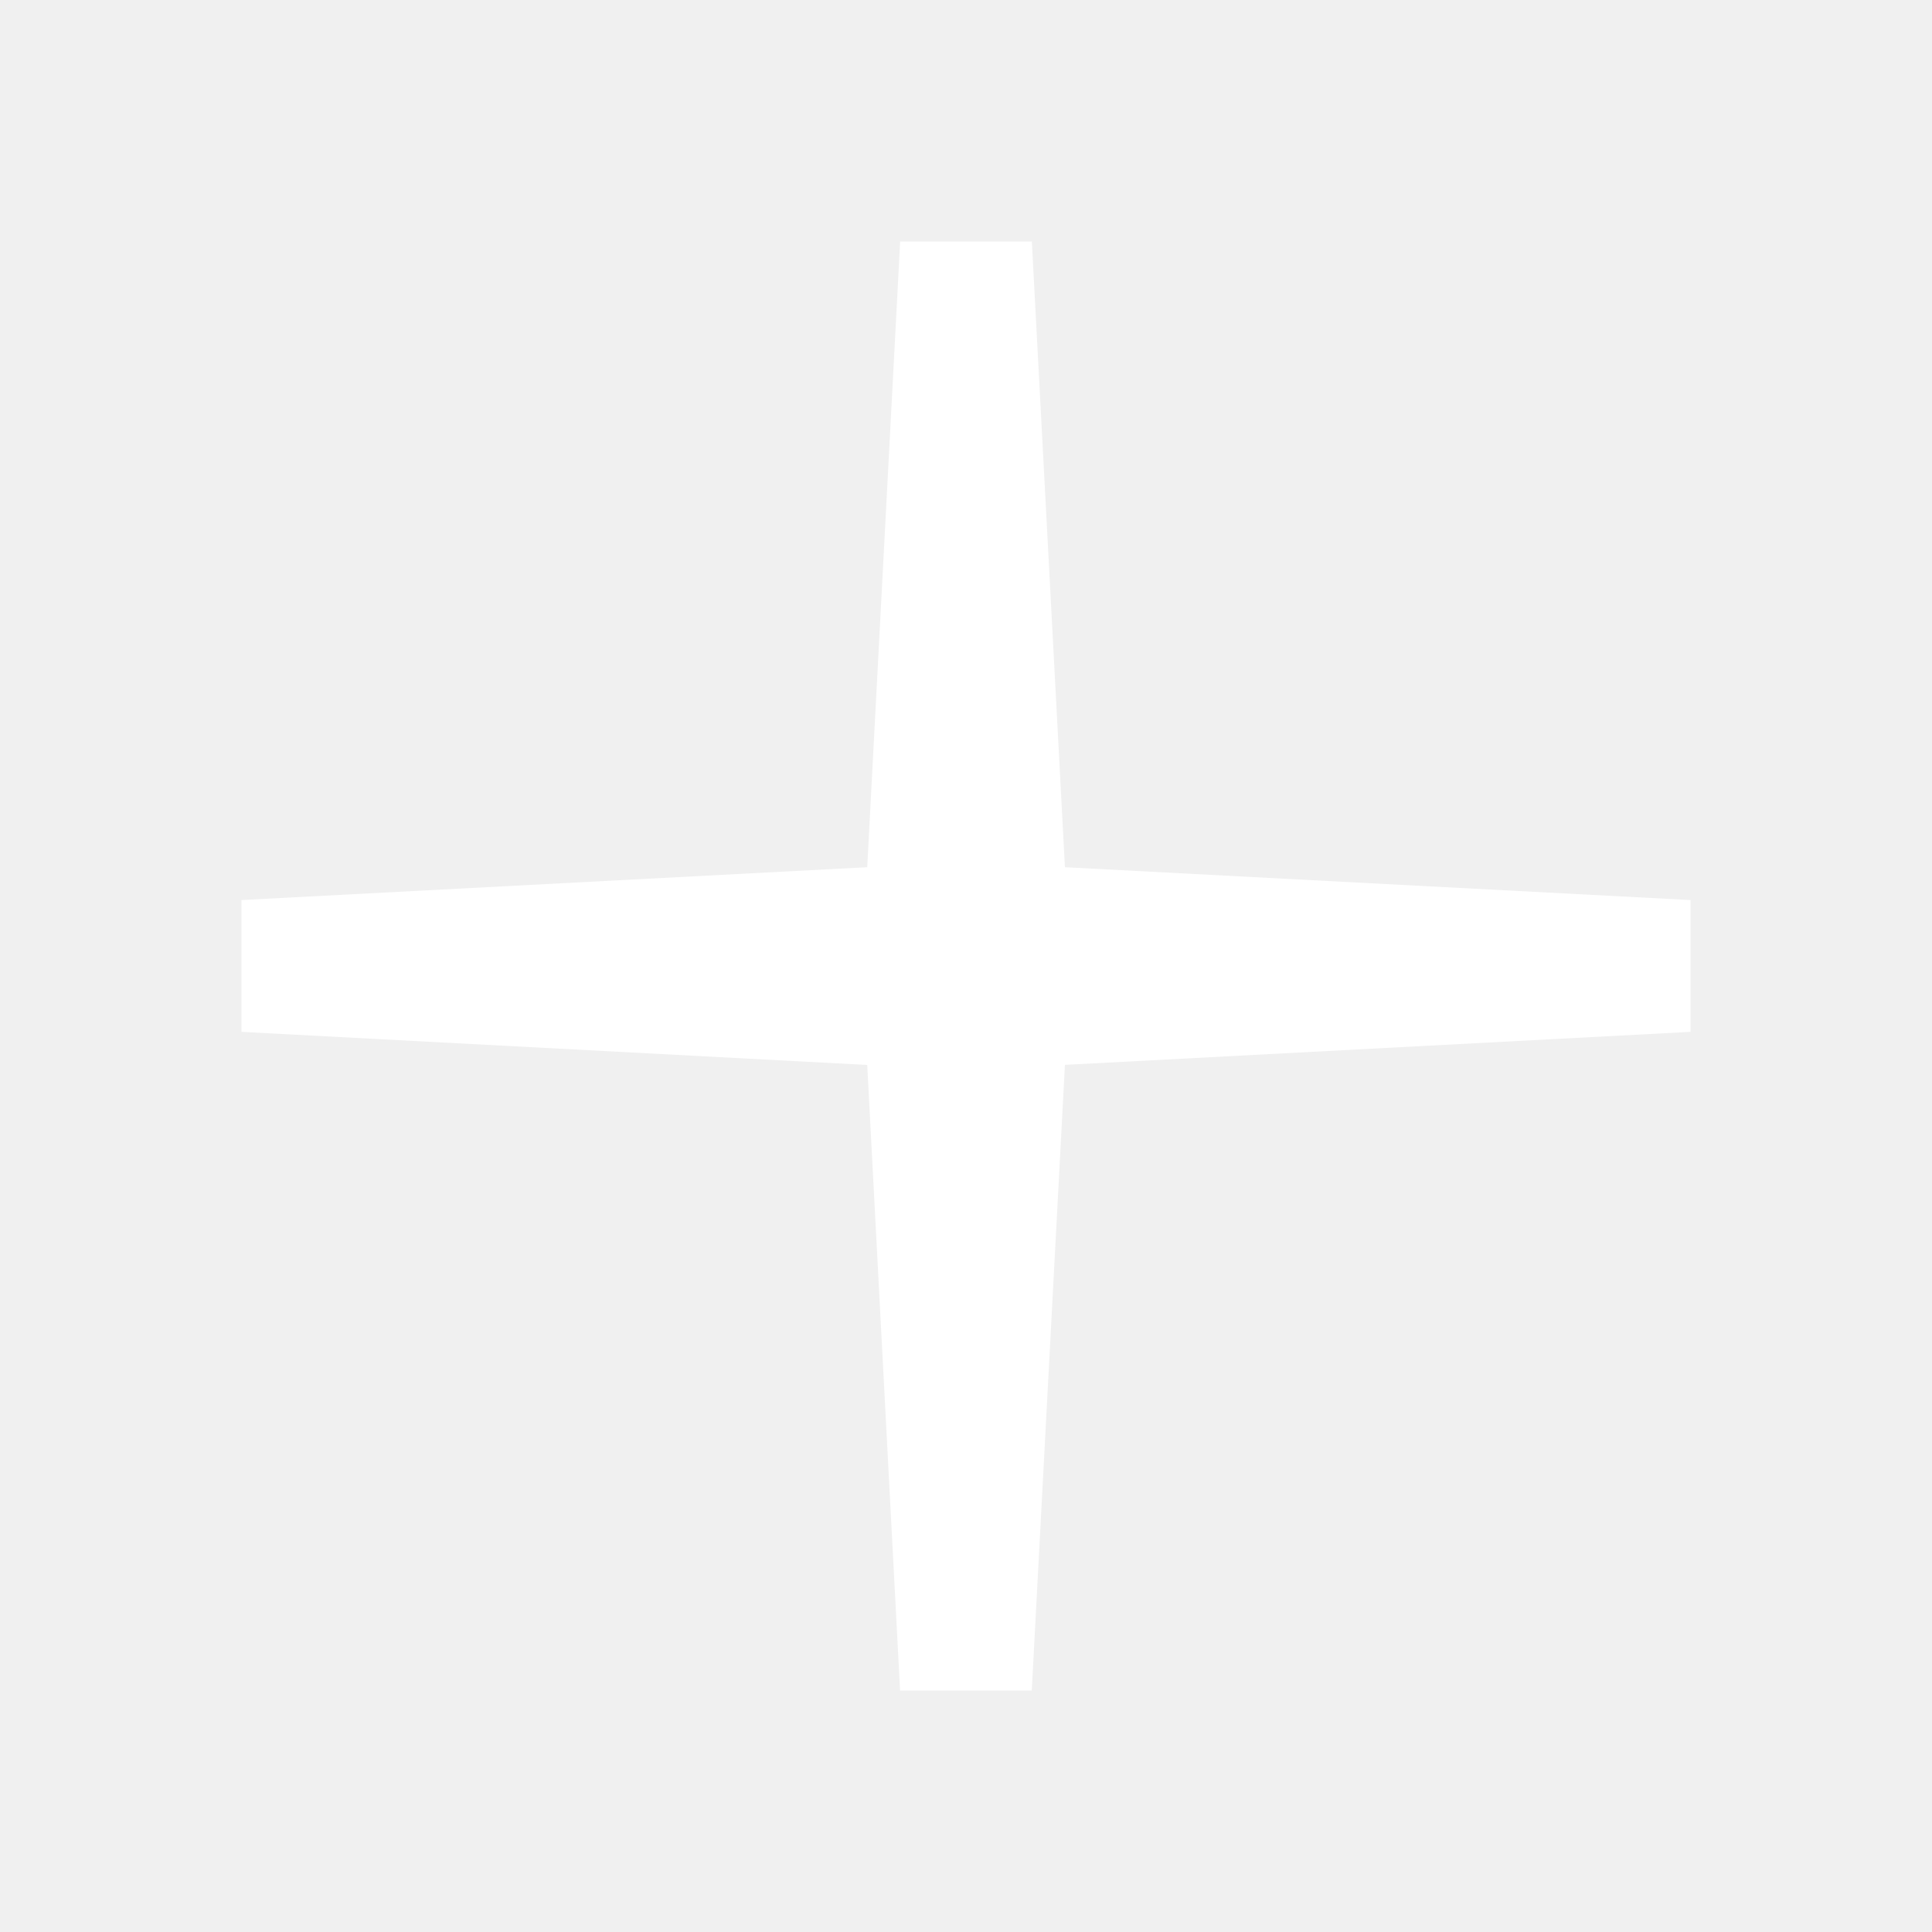
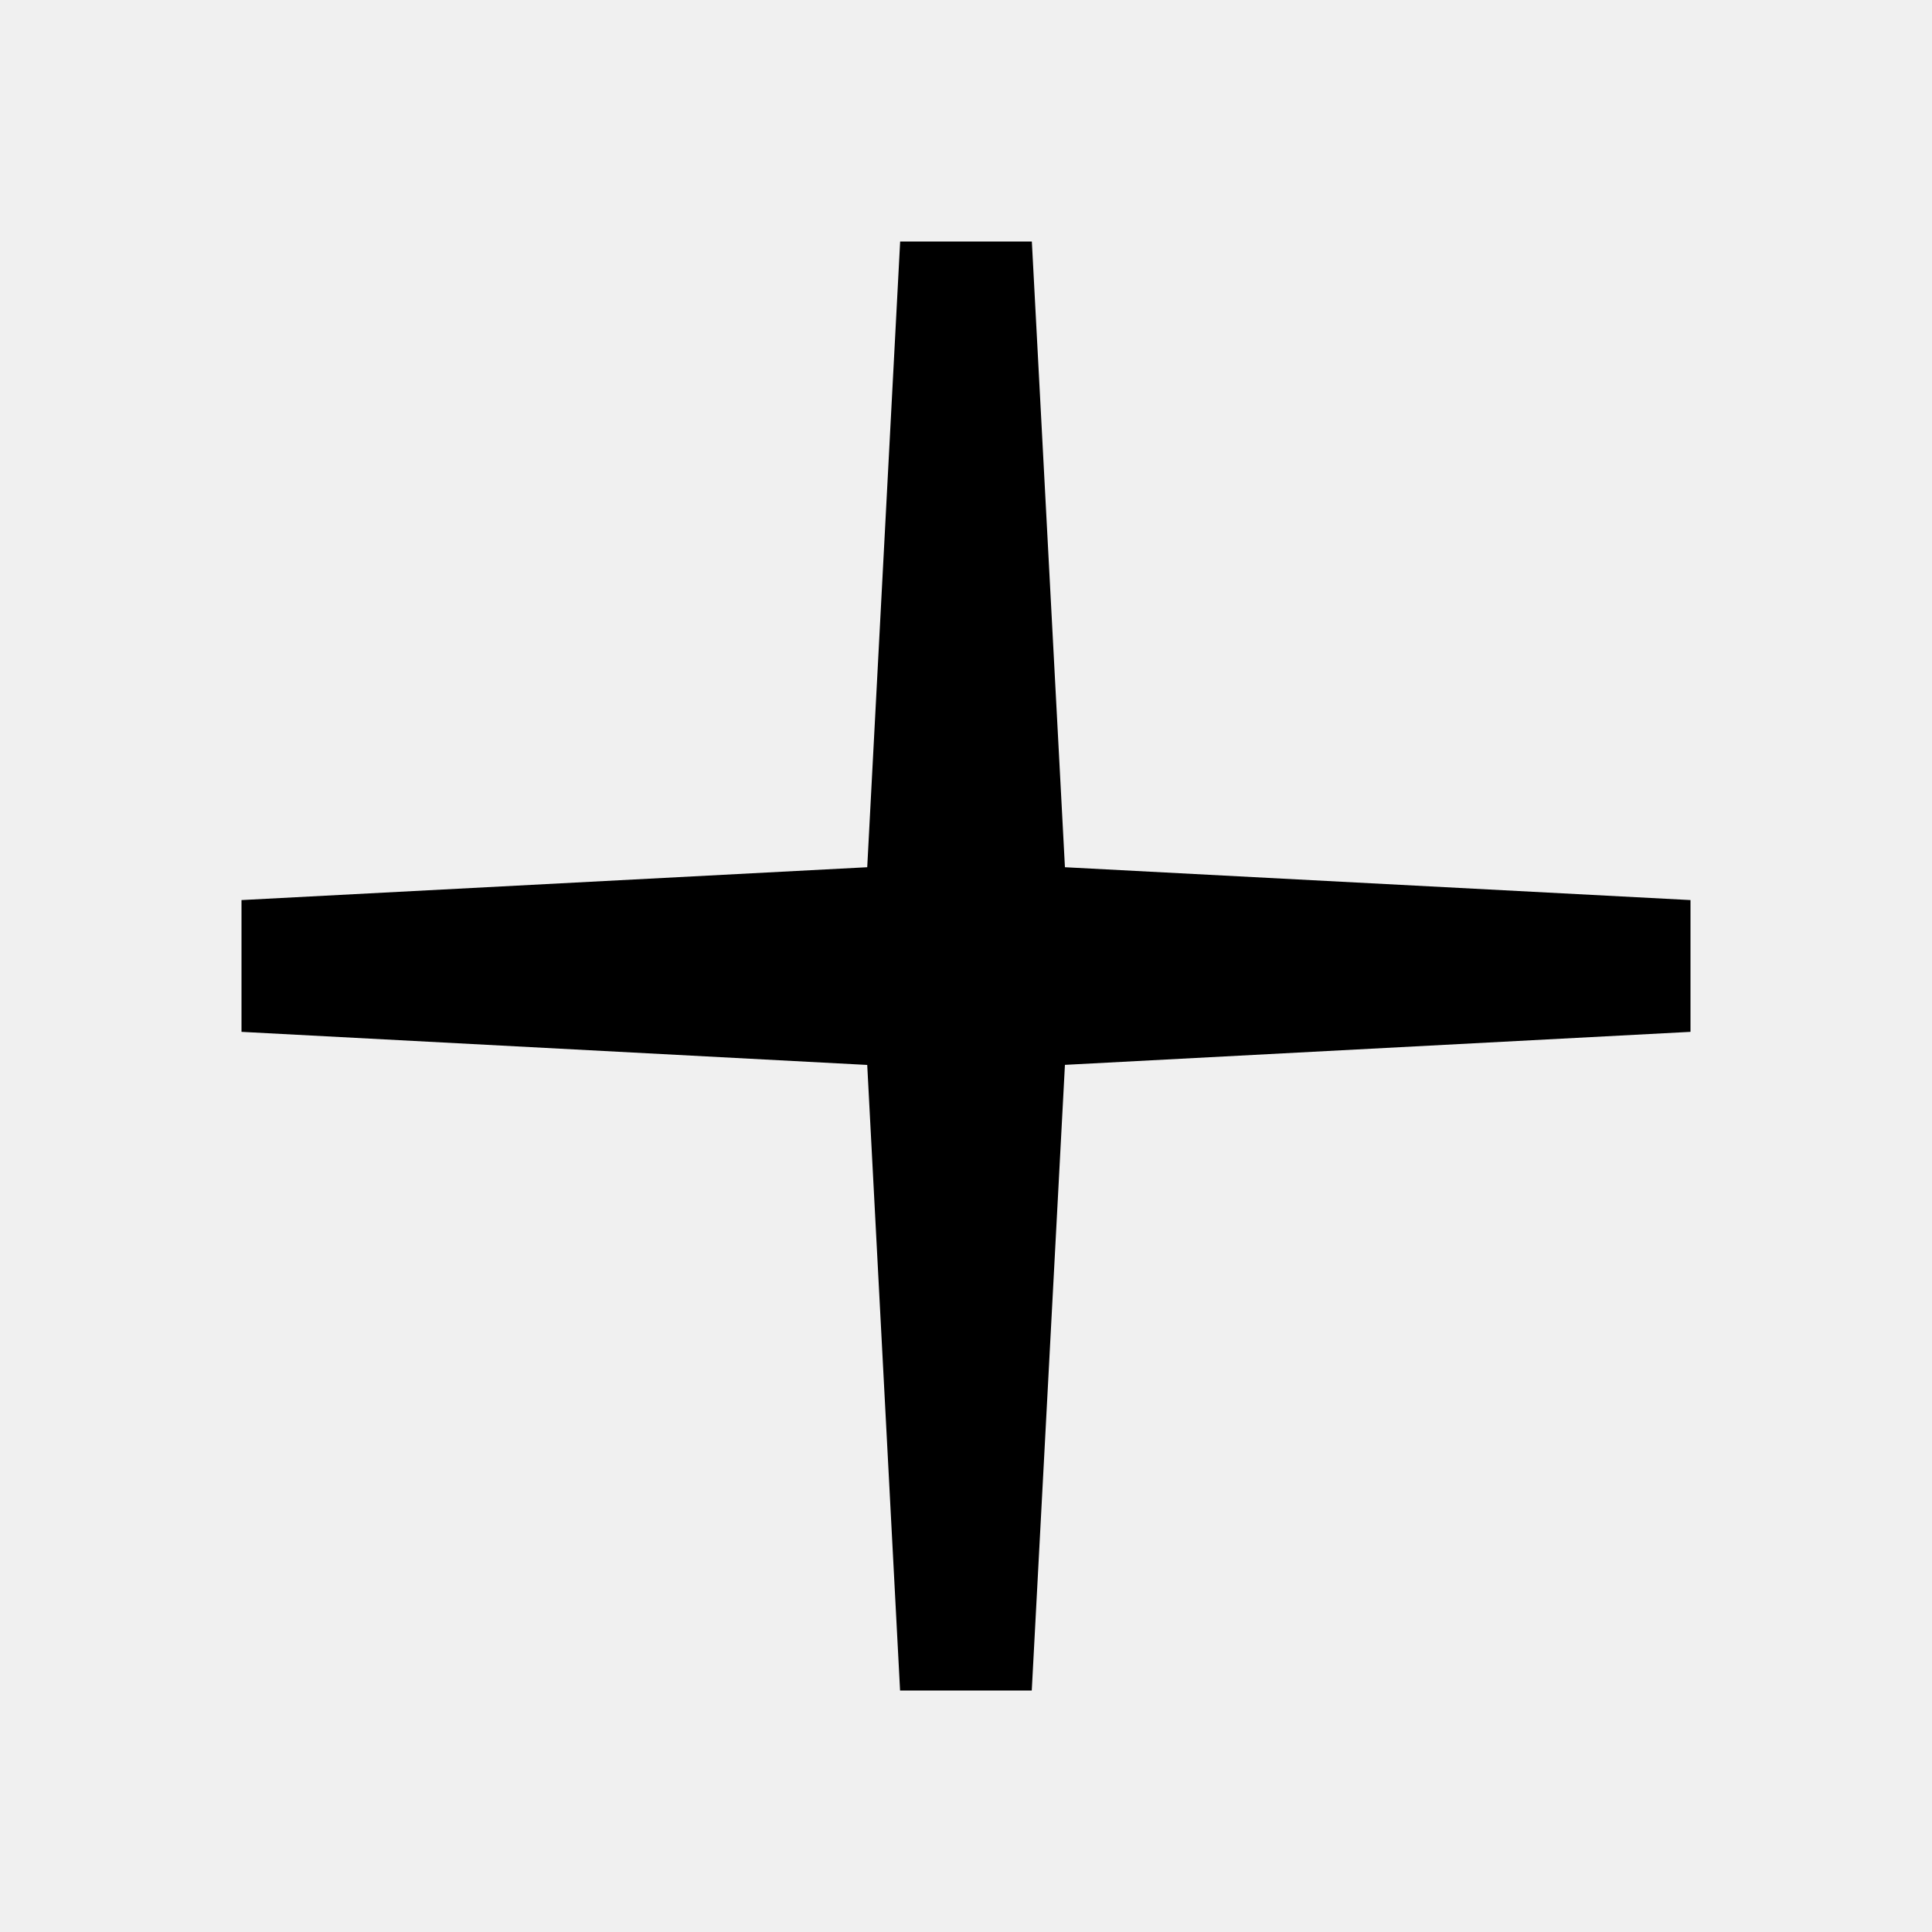
- <svg xmlns="http://www.w3.org/2000/svg" version="1.1" id="Layer_1" x="0px" y="0px" width="24px" height="24px" viewBox="-0.5 0.5 24 24" enable-background="new -0.5 0.5 24 24" xml:space="preserve">
-   <path fill="#FFFFFF" d="M10.682,3.5h1.636l0.411,7.773l7.771,0.408v1.637l-7.771,0.41L12.317,21.5h-1.636l-0.408-7.771L2.5,13.318  v-1.637l7.773-0.408L10.682,3.5z" />
+ <svg xmlns="http://www.w3.org/2000/svg" version="1.1" x="0px" y="0px" width="24px" height="24px" viewBox="-0.5 0.5 24 24" enable-background="new -0.5 0.5 24 24" xml:space="preserve">
+   <path d="M10.682,3.5h1.636l0.411,7.773l7.771,0.408v1.637l-7.771,0.41L12.317,21.5h-1.636l-0.408-7.771L2.5,13.318  v-1.637l7.773-0.408L10.682,3.5z" />
</svg>
